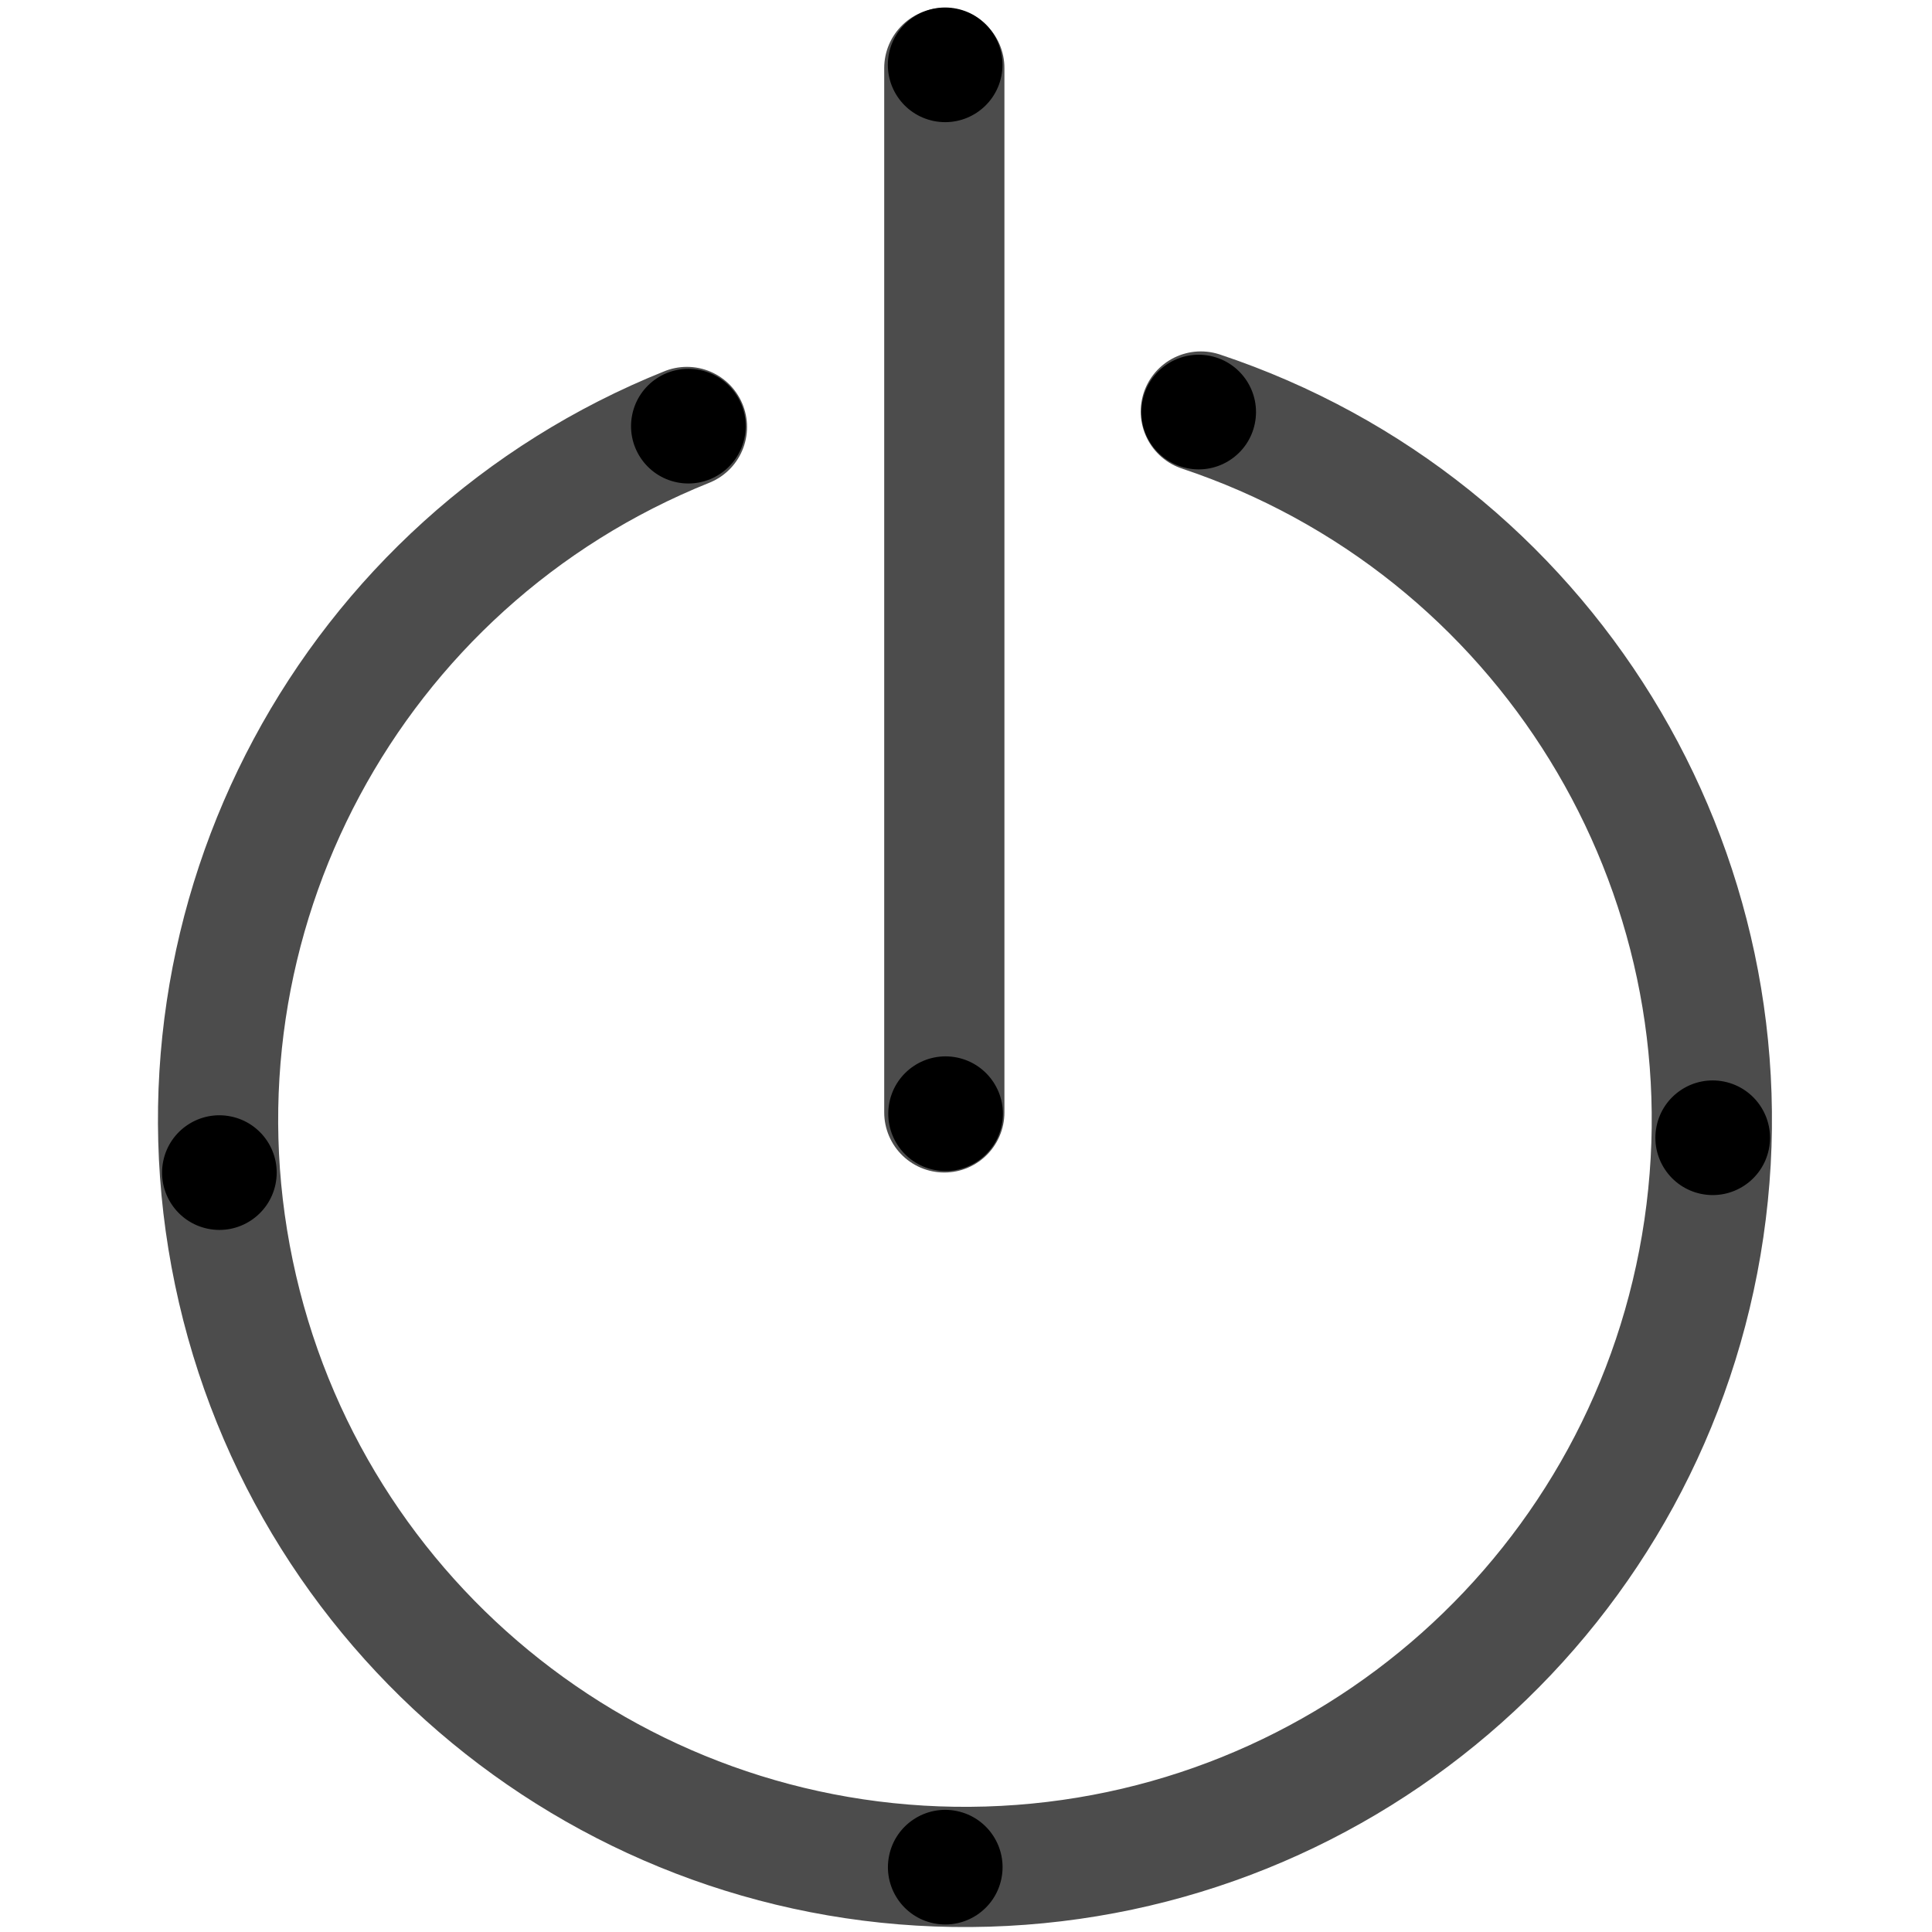
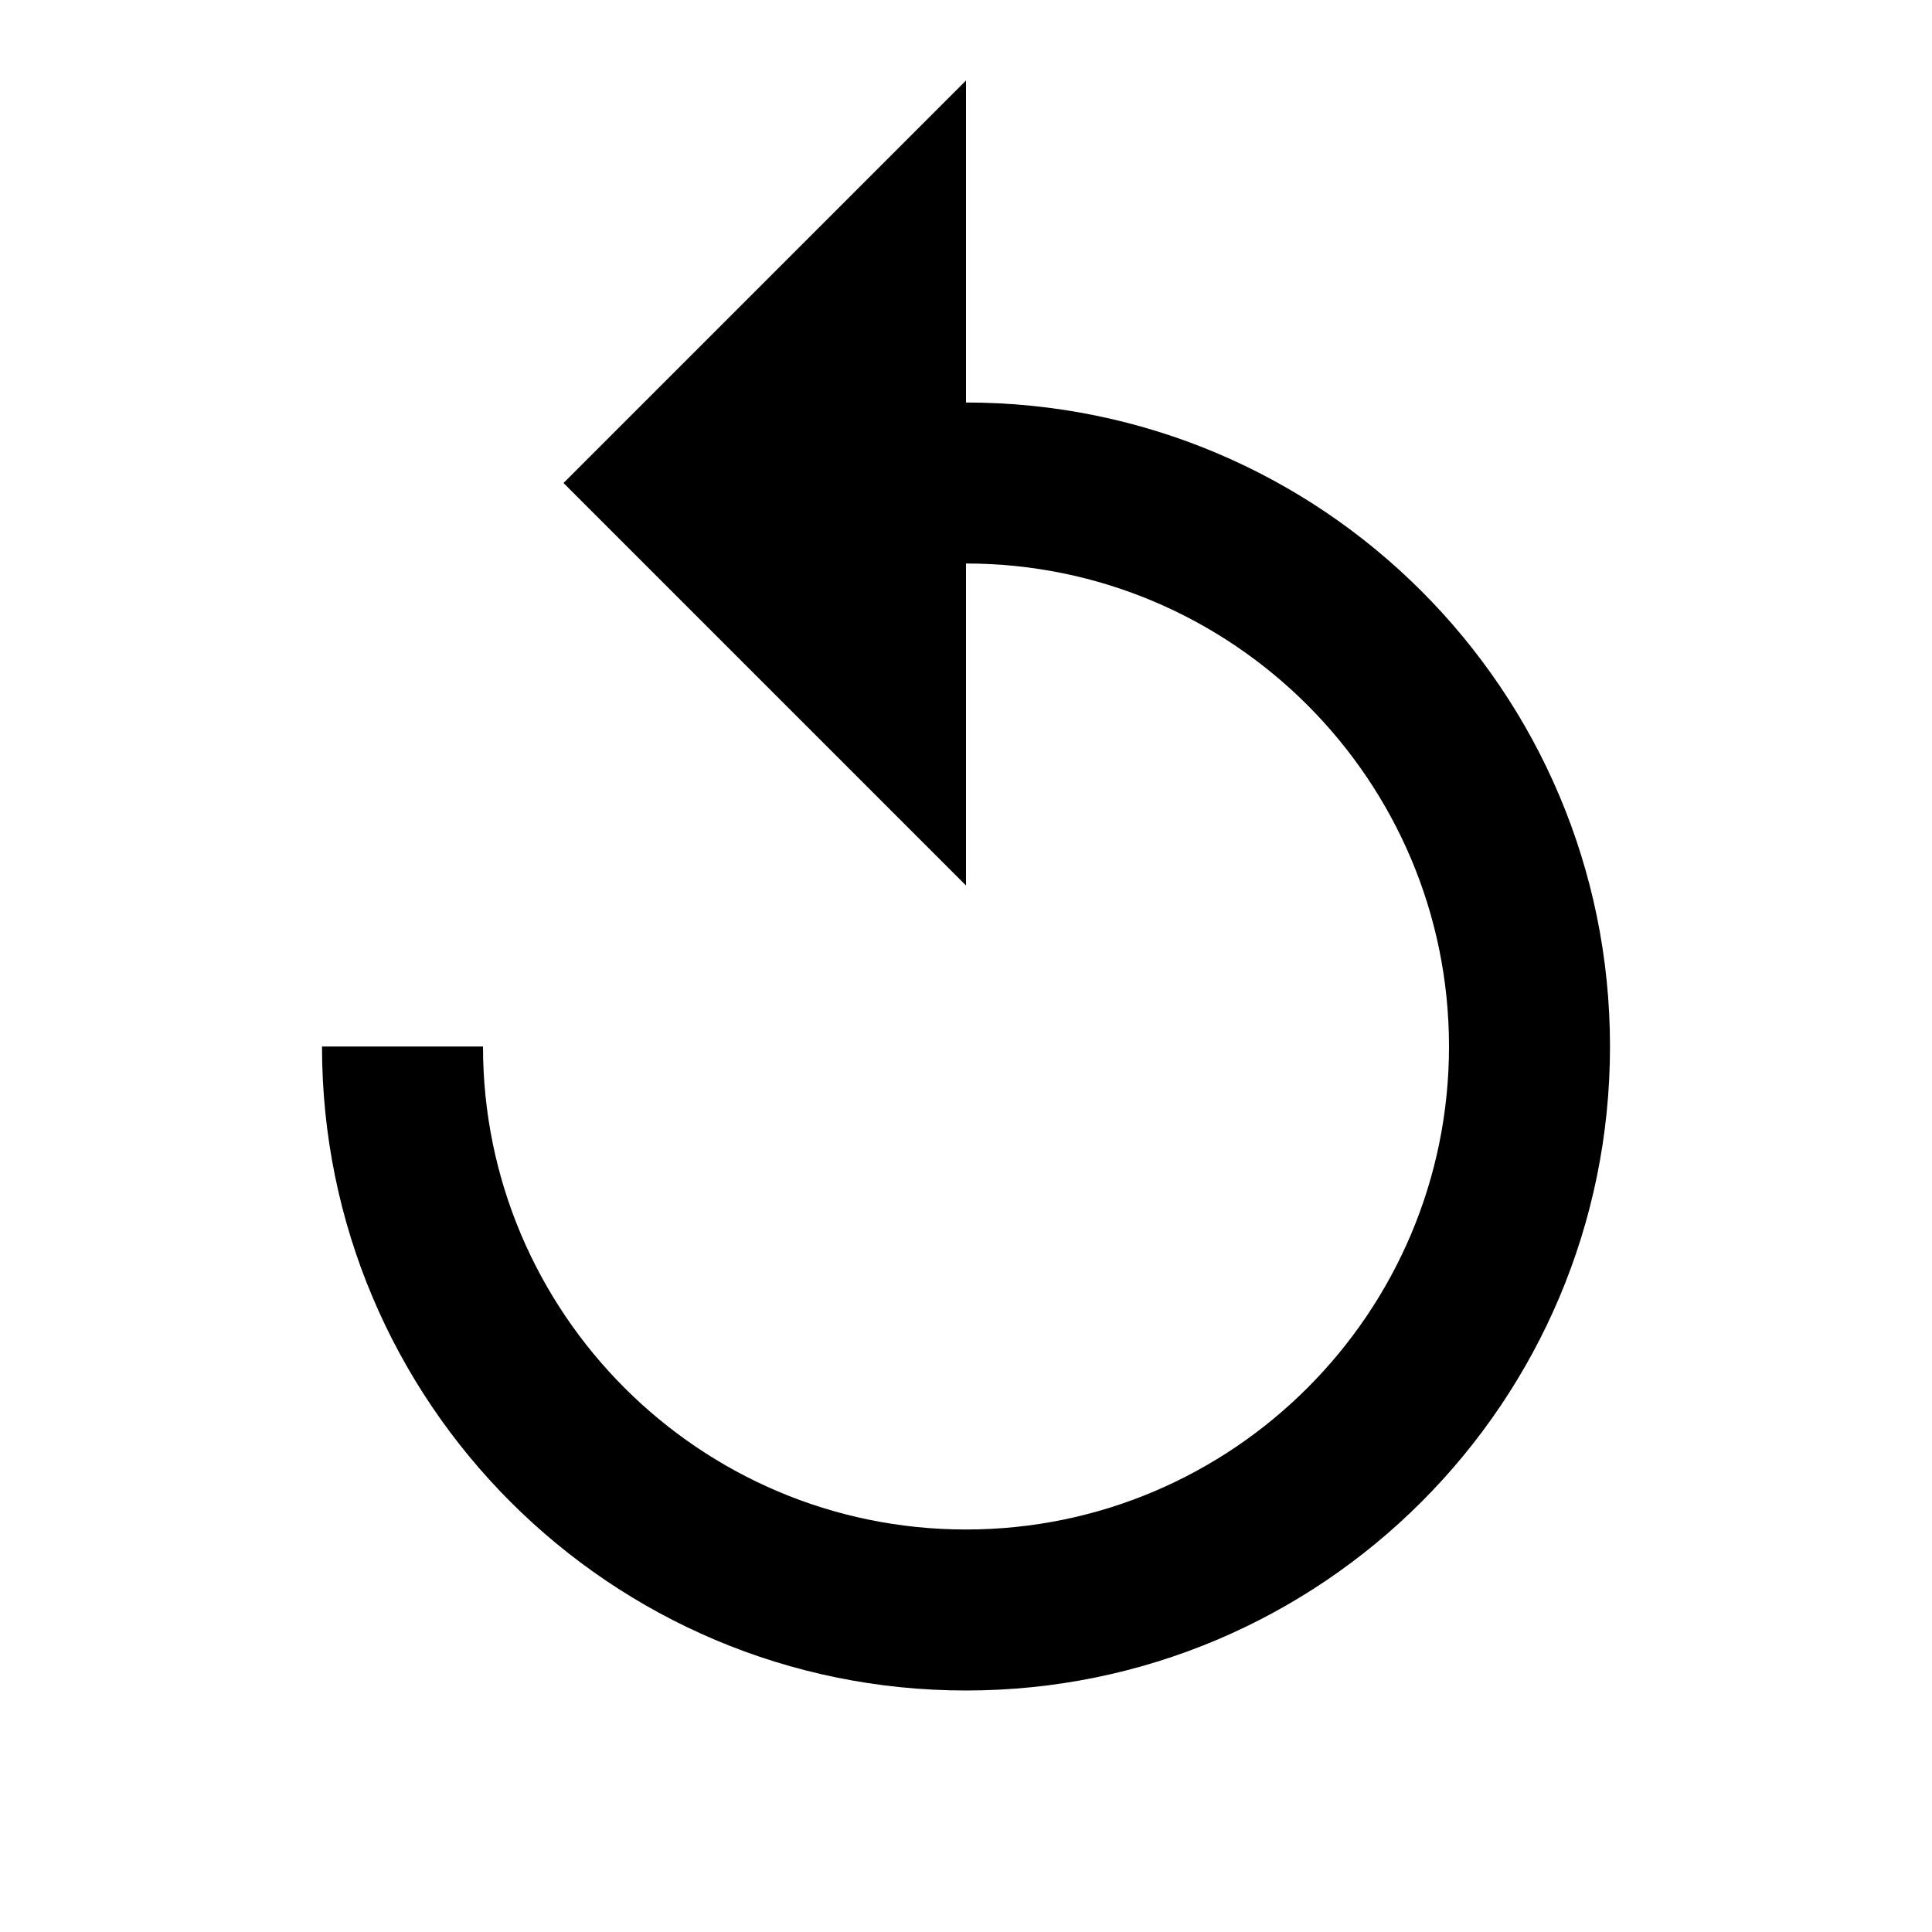
- <svg xmlns="http://www.w3.org/2000/svg" data-name="Layer 1" viewBox="0 0 90 90">
-   <circle cx="44.03" cy="3.02" r="2.67" transform="translate(32.24 45.55) rotate(-78.43)" />
-   <circle cx="44.04" cy="51.88" r="2.67" transform="translate(-15.61 84.62) rotate(-78.43)" />
-   <circle cx="44.03" cy="86.98" r="2.67" transform="translate(-50.01 112.67) rotate(-78.43)" />
-   <circle cx="55.84" cy="19.2" r="2.67" transform="translate(25.83 70.05) rotate(-78.43)" />
-   <circle cx="79.78" cy="53" r="2.67" transform="translate(11.86 120.53) rotate(-78.43)" />
-   <circle cx="32.06" cy="19.85" r="2.67" transform="translate(6.19 47.28) rotate(-78.43)" />
-   <circle cx="10.22" cy="54.63" r="2.67" transform="translate(-45.35 53.68) rotate(-78.43)" />
-   <path d="M55.94,19.17A34.79,34.79,0,1,1,32,19.89" fill="none" stroke="#000" stroke-linecap="round" stroke-miterlimit="10" stroke-width="5.6" opacity="0.7" style="isolation:isolate" />
-   <line x1="43.99" y1="3.17" x2="43.99" y2="51.82" fill="none" stroke="#000" stroke-linecap="round" stroke-miterlimit="10" stroke-width="5.6" opacity="0.7" style="isolation:isolate" />
+ <svg xmlns="http://www.w3.org/2000/svg" width="24" height="24" viewBox="0 0 24 24">
+   <path d="M0 0h24v24H0z" fill="none" />
+   <path d="M12 5V1L7 6l5 5V7c3.31 0 6 2.69 6 6s-2.69 6-6 6-6-2.69-6-6H4c0 4.42 3.58 8 8 8s8-3.58 8-8-3.58-8-8-8z" />
</svg>
